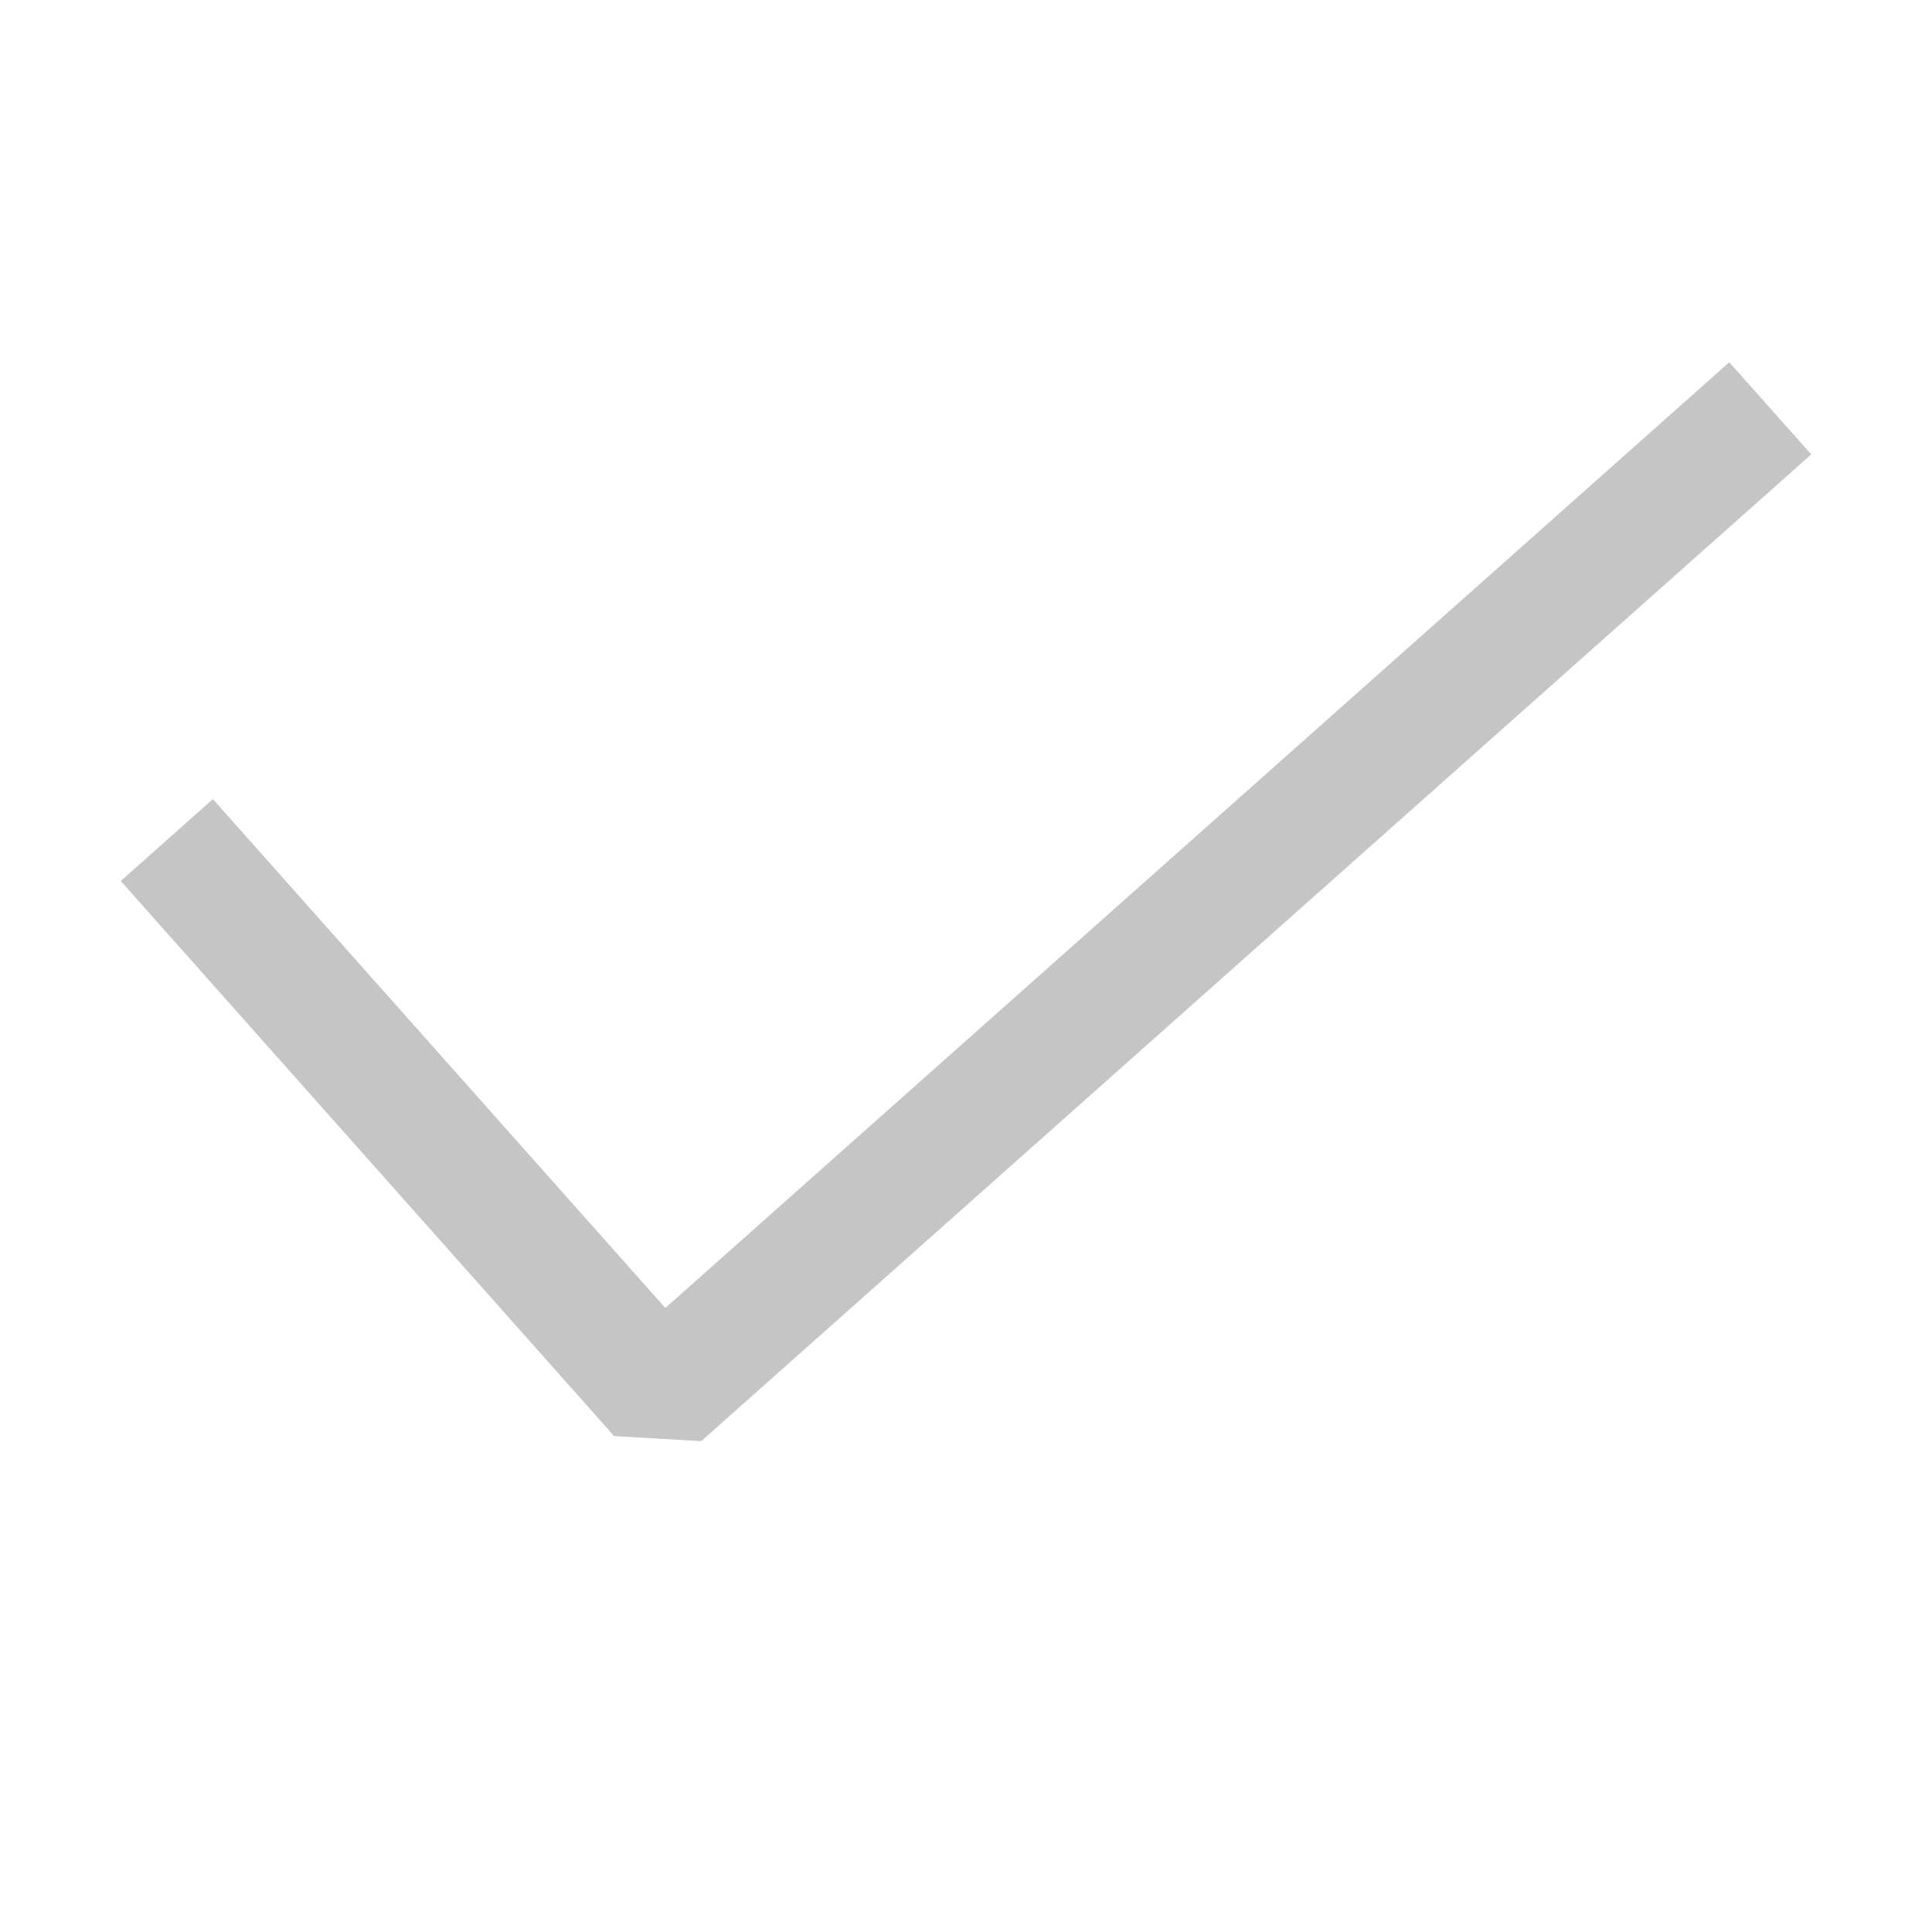
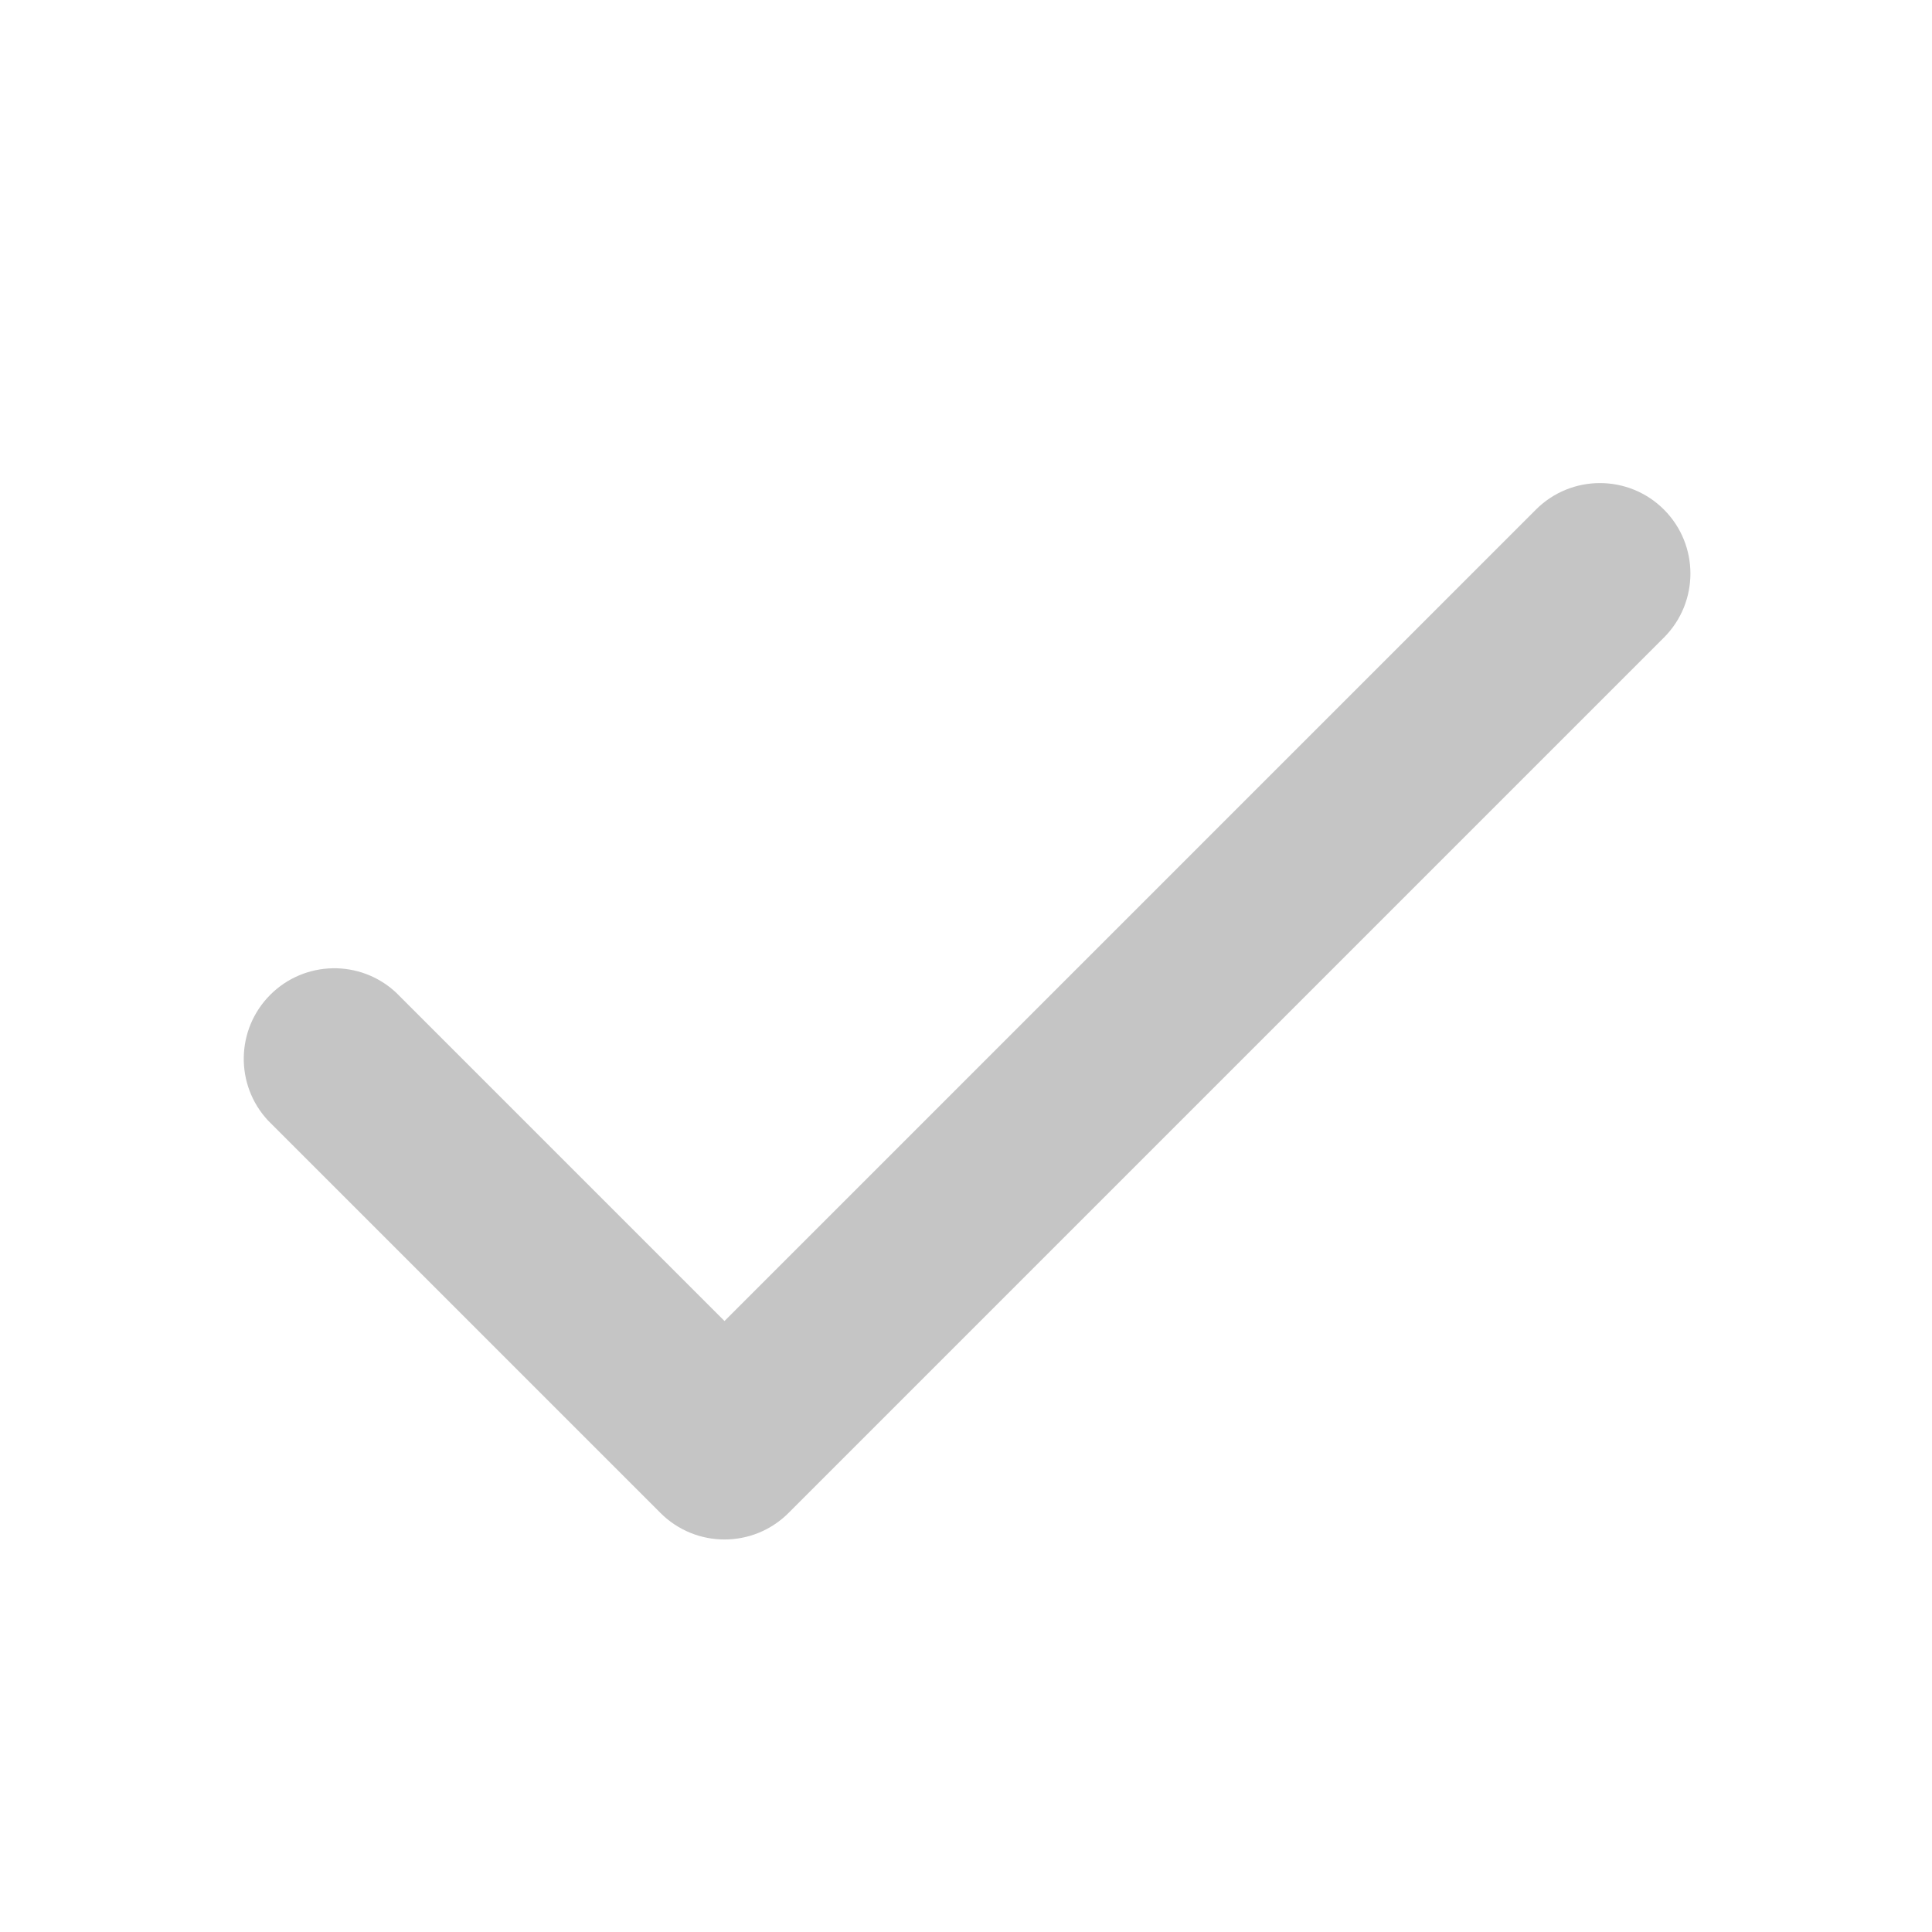
<svg xmlns="http://www.w3.org/2000/svg" width="16" height="16" viewBox="0 0 16 16" fill="none">
-   <path fill-rule="evenodd" clip-rule="evenodd" d="M15 3.763L5.807 11.935L5.086 11.893L1 7.296L1.763 6.618L5.51 10.832L14.321 3L15 3.763Z" fill="#C5C5C5" />
+   <path fill-rule="evenodd" clip-rule="evenodd" d="M13.78 4.22a.75.75 0 010 1.06l-7.25 7.25a.75.75 0 01-1.06 0L2.22 9.28a.75.75 0 011.06-1.06L6 10.94l6.72-6.72a.75.75 0 011.06 0z" fill="#C5C5C5" />
</svg>
